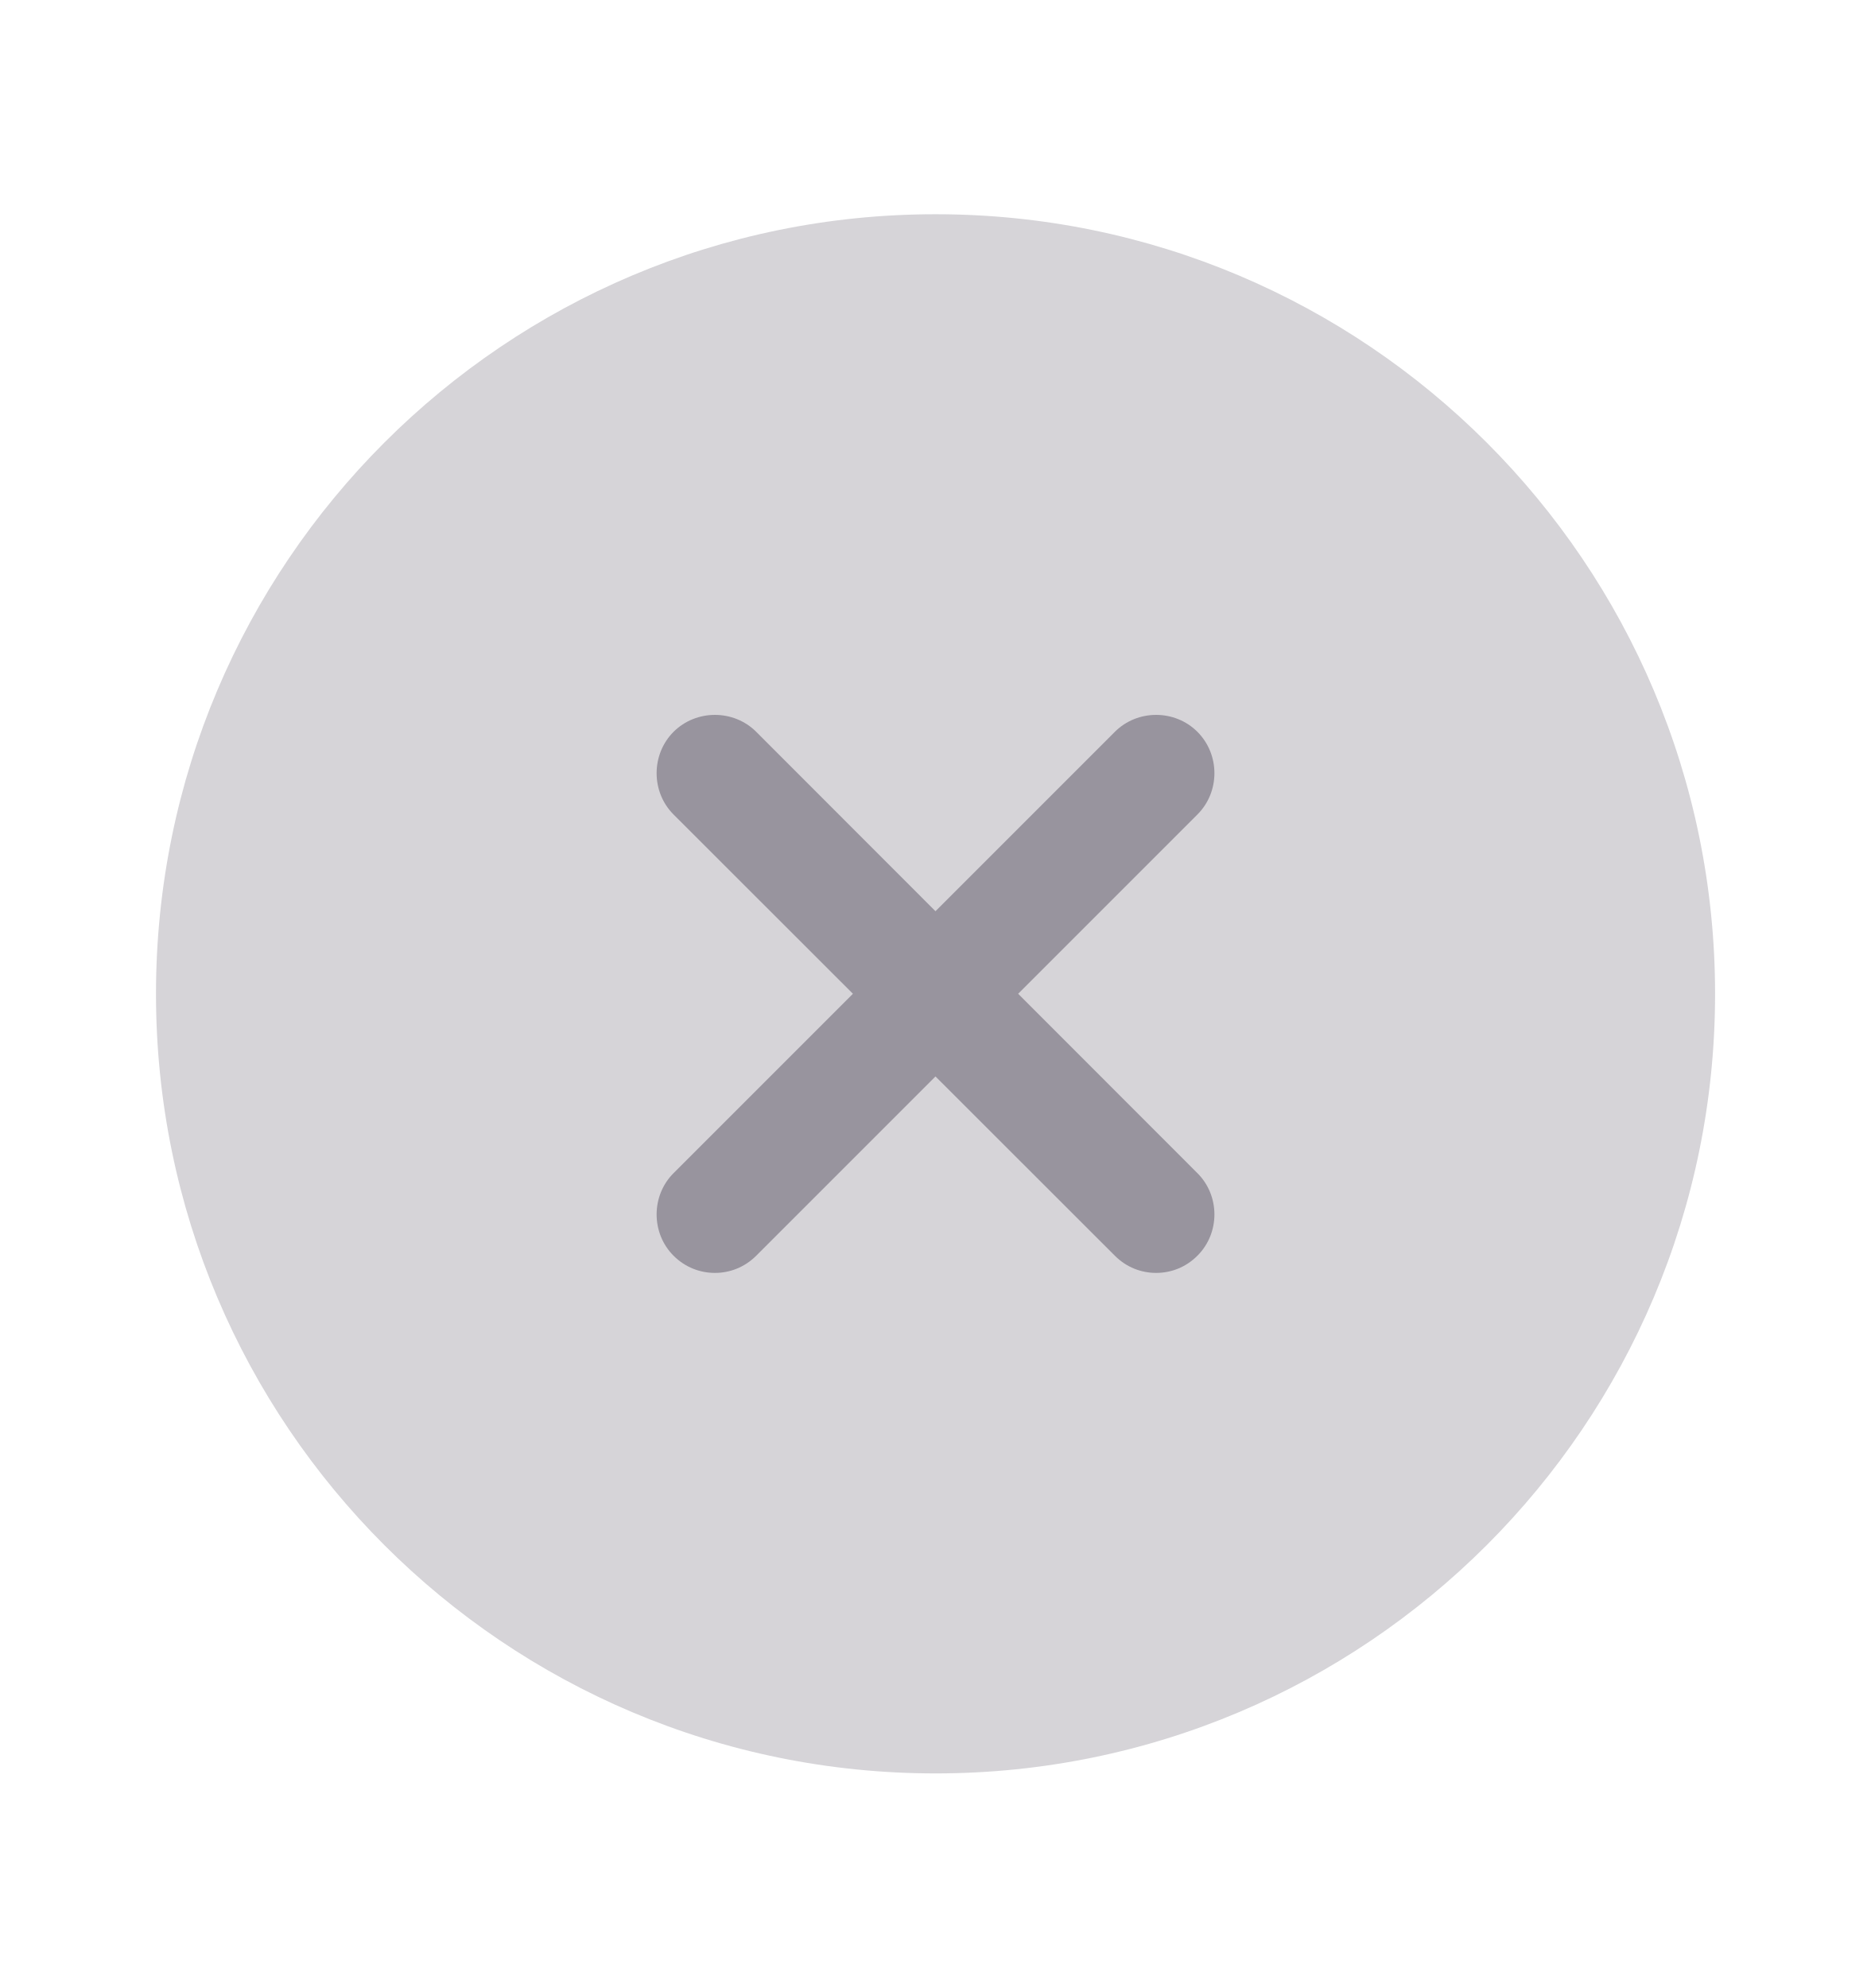
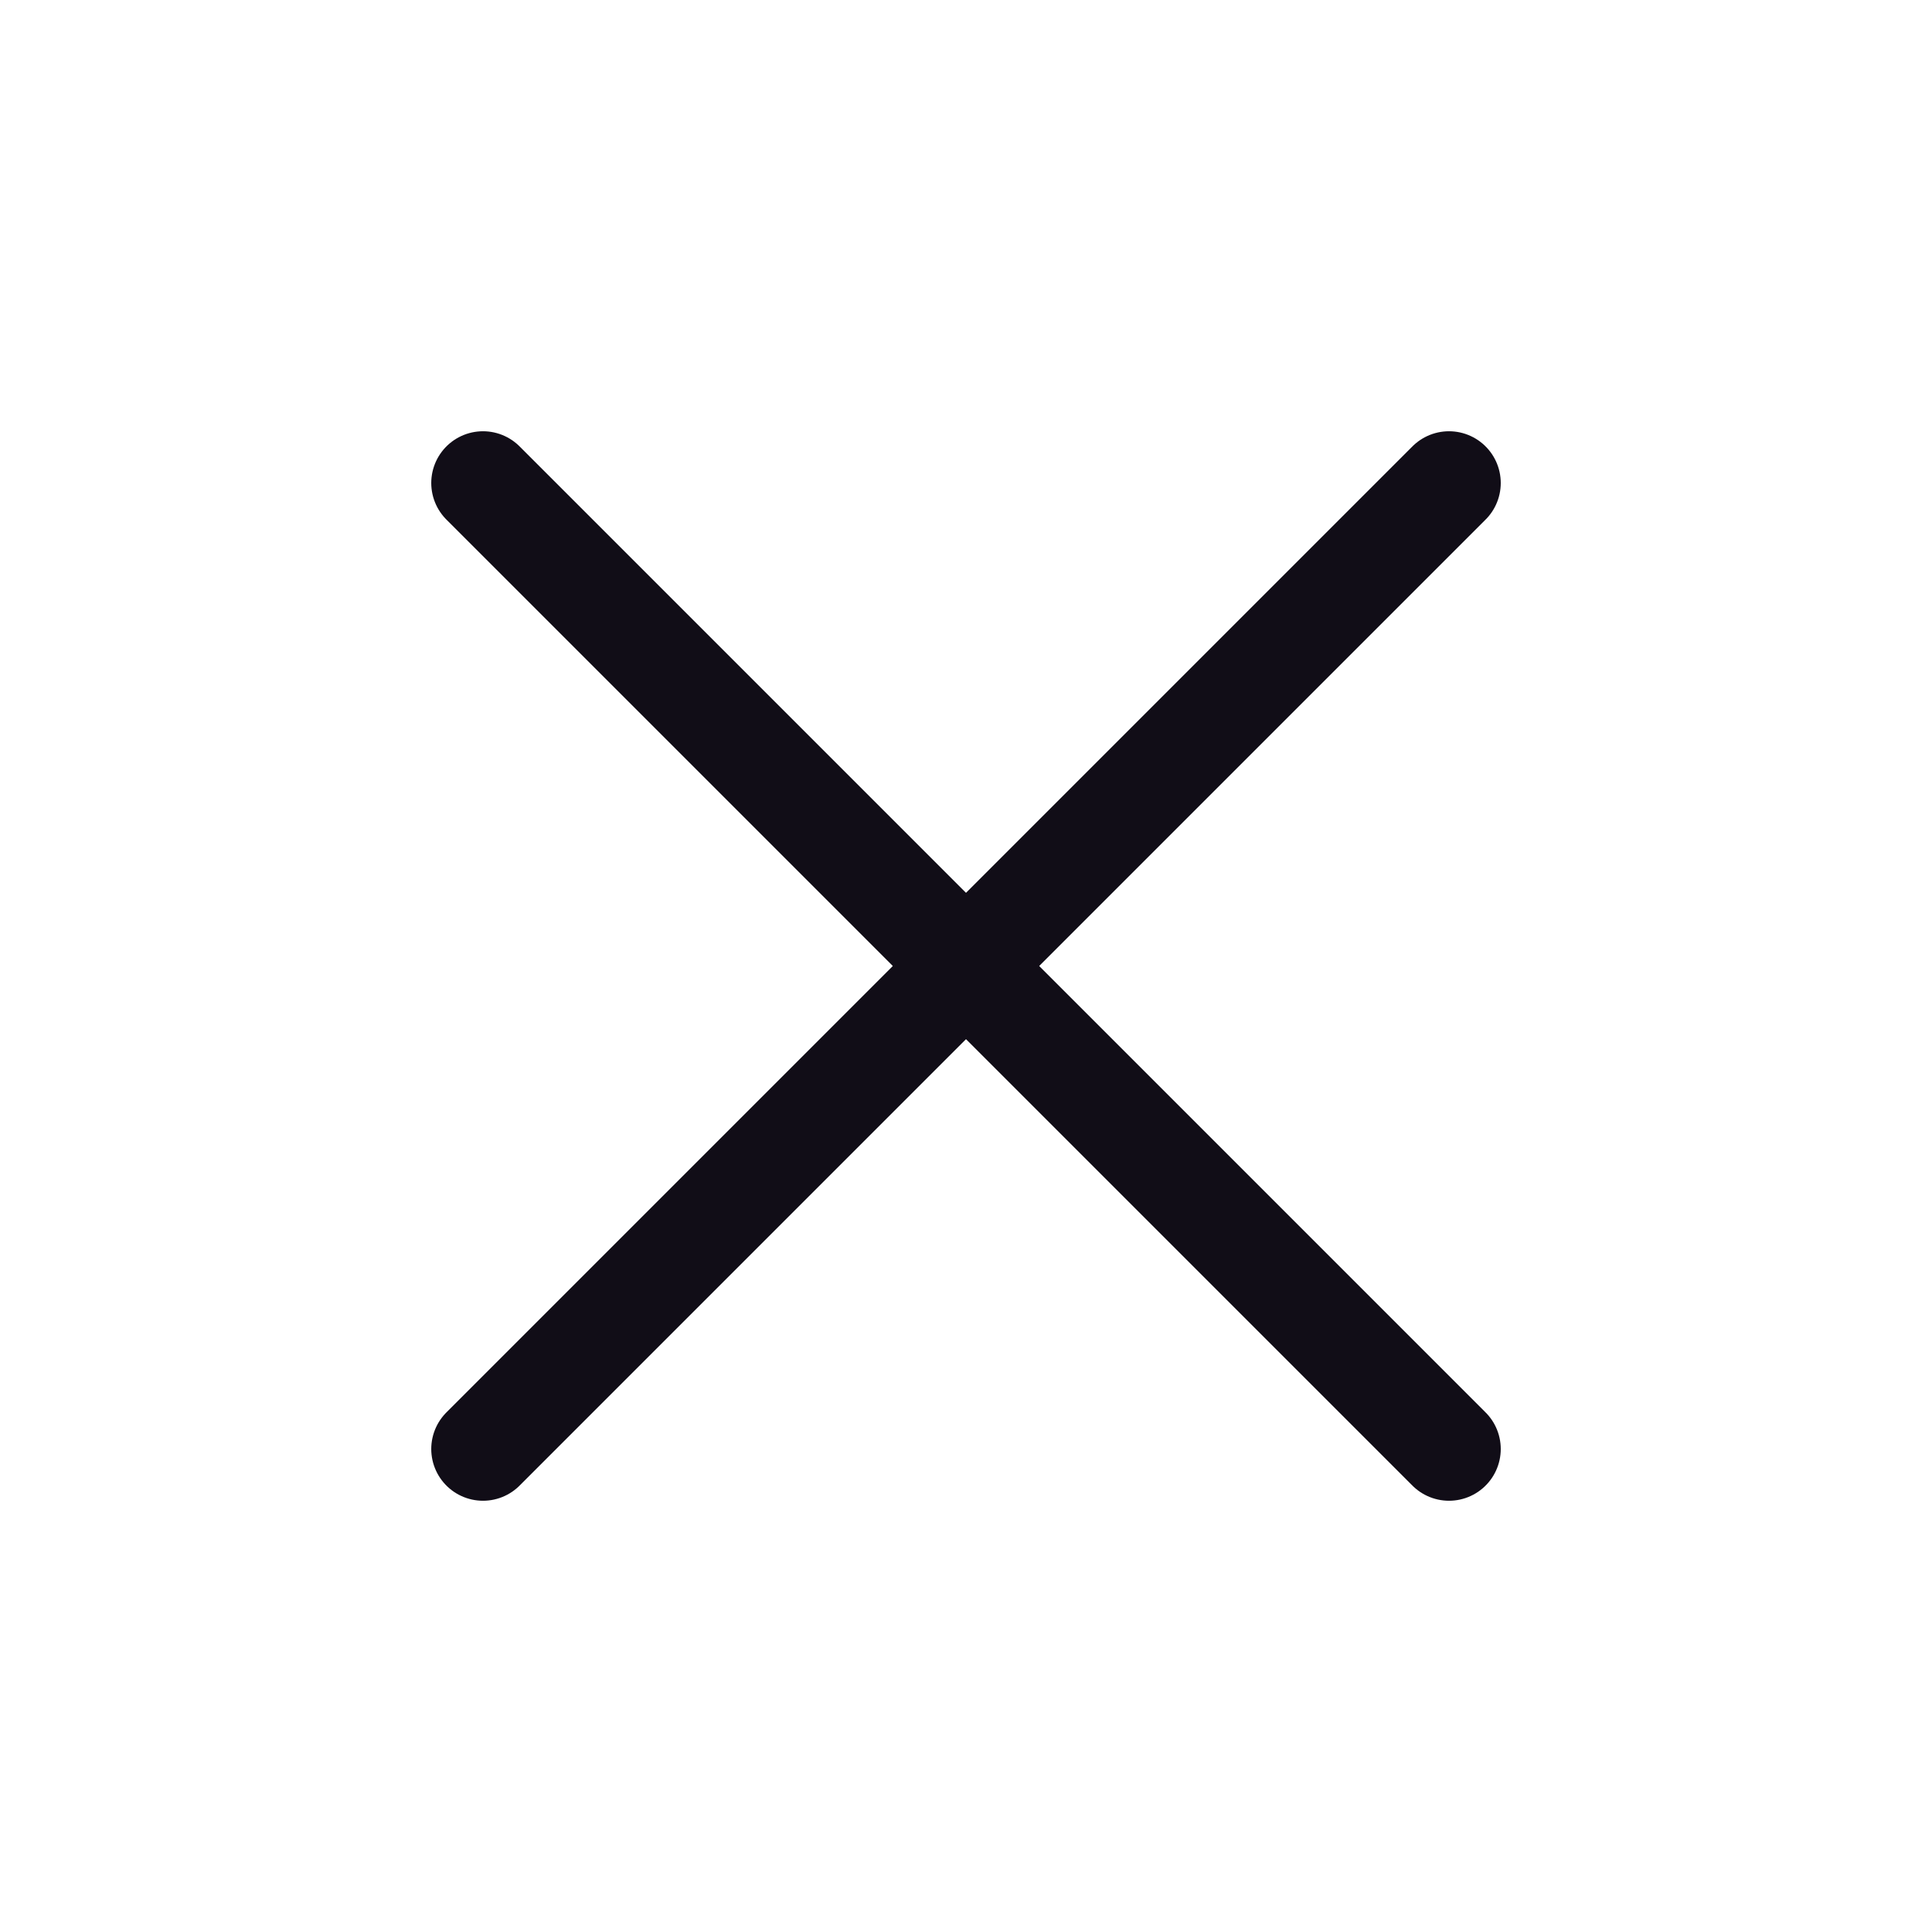
- <svg xmlns="http://www.w3.org/2000/svg" width="16" height="17" viewBox="0 0 16 17" fill="none">
-   <path opacity="0.4" d="M8.001 15.165C11.682 15.165 14.667 12.181 14.667 8.499C14.667 4.817 11.682 1.832 8.001 1.832C4.319 1.832 1.334 4.817 1.334 8.499C1.334 12.181 4.319 15.165 8.001 15.165Z" fill="#98949E" />
-   <path d="M8.707 8.498L10.24 6.965C10.434 6.772 10.434 6.452 10.24 6.258C10.047 6.065 9.727 6.065 9.534 6.258L8 7.792L6.467 6.258C6.274 6.065 5.954 6.065 5.76 6.258C5.567 6.452 5.567 6.772 5.76 6.965L7.294 8.498L5.76 10.032C5.567 10.225 5.567 10.545 5.76 10.738C5.86 10.838 5.987 10.885 6.114 10.885C6.24 10.885 6.367 10.838 6.467 10.738L8 9.205L9.534 10.738C9.634 10.838 9.76 10.885 9.887 10.885C10.014 10.885 10.14 10.838 10.24 10.738C10.434 10.545 10.434 10.225 10.24 10.032L8.707 8.498Z" fill="#98949E" />
+ <svg xmlns="http://www.w3.org/2000/svg" width="28" height="28" viewBox="0 0 28 28" fill="none">
+   <path d="M7 21L21 7M7 7L21 21" stroke="#110D17" stroke-width="1.5" stroke-linecap="round" stroke-linejoin="round" />
</svg>
